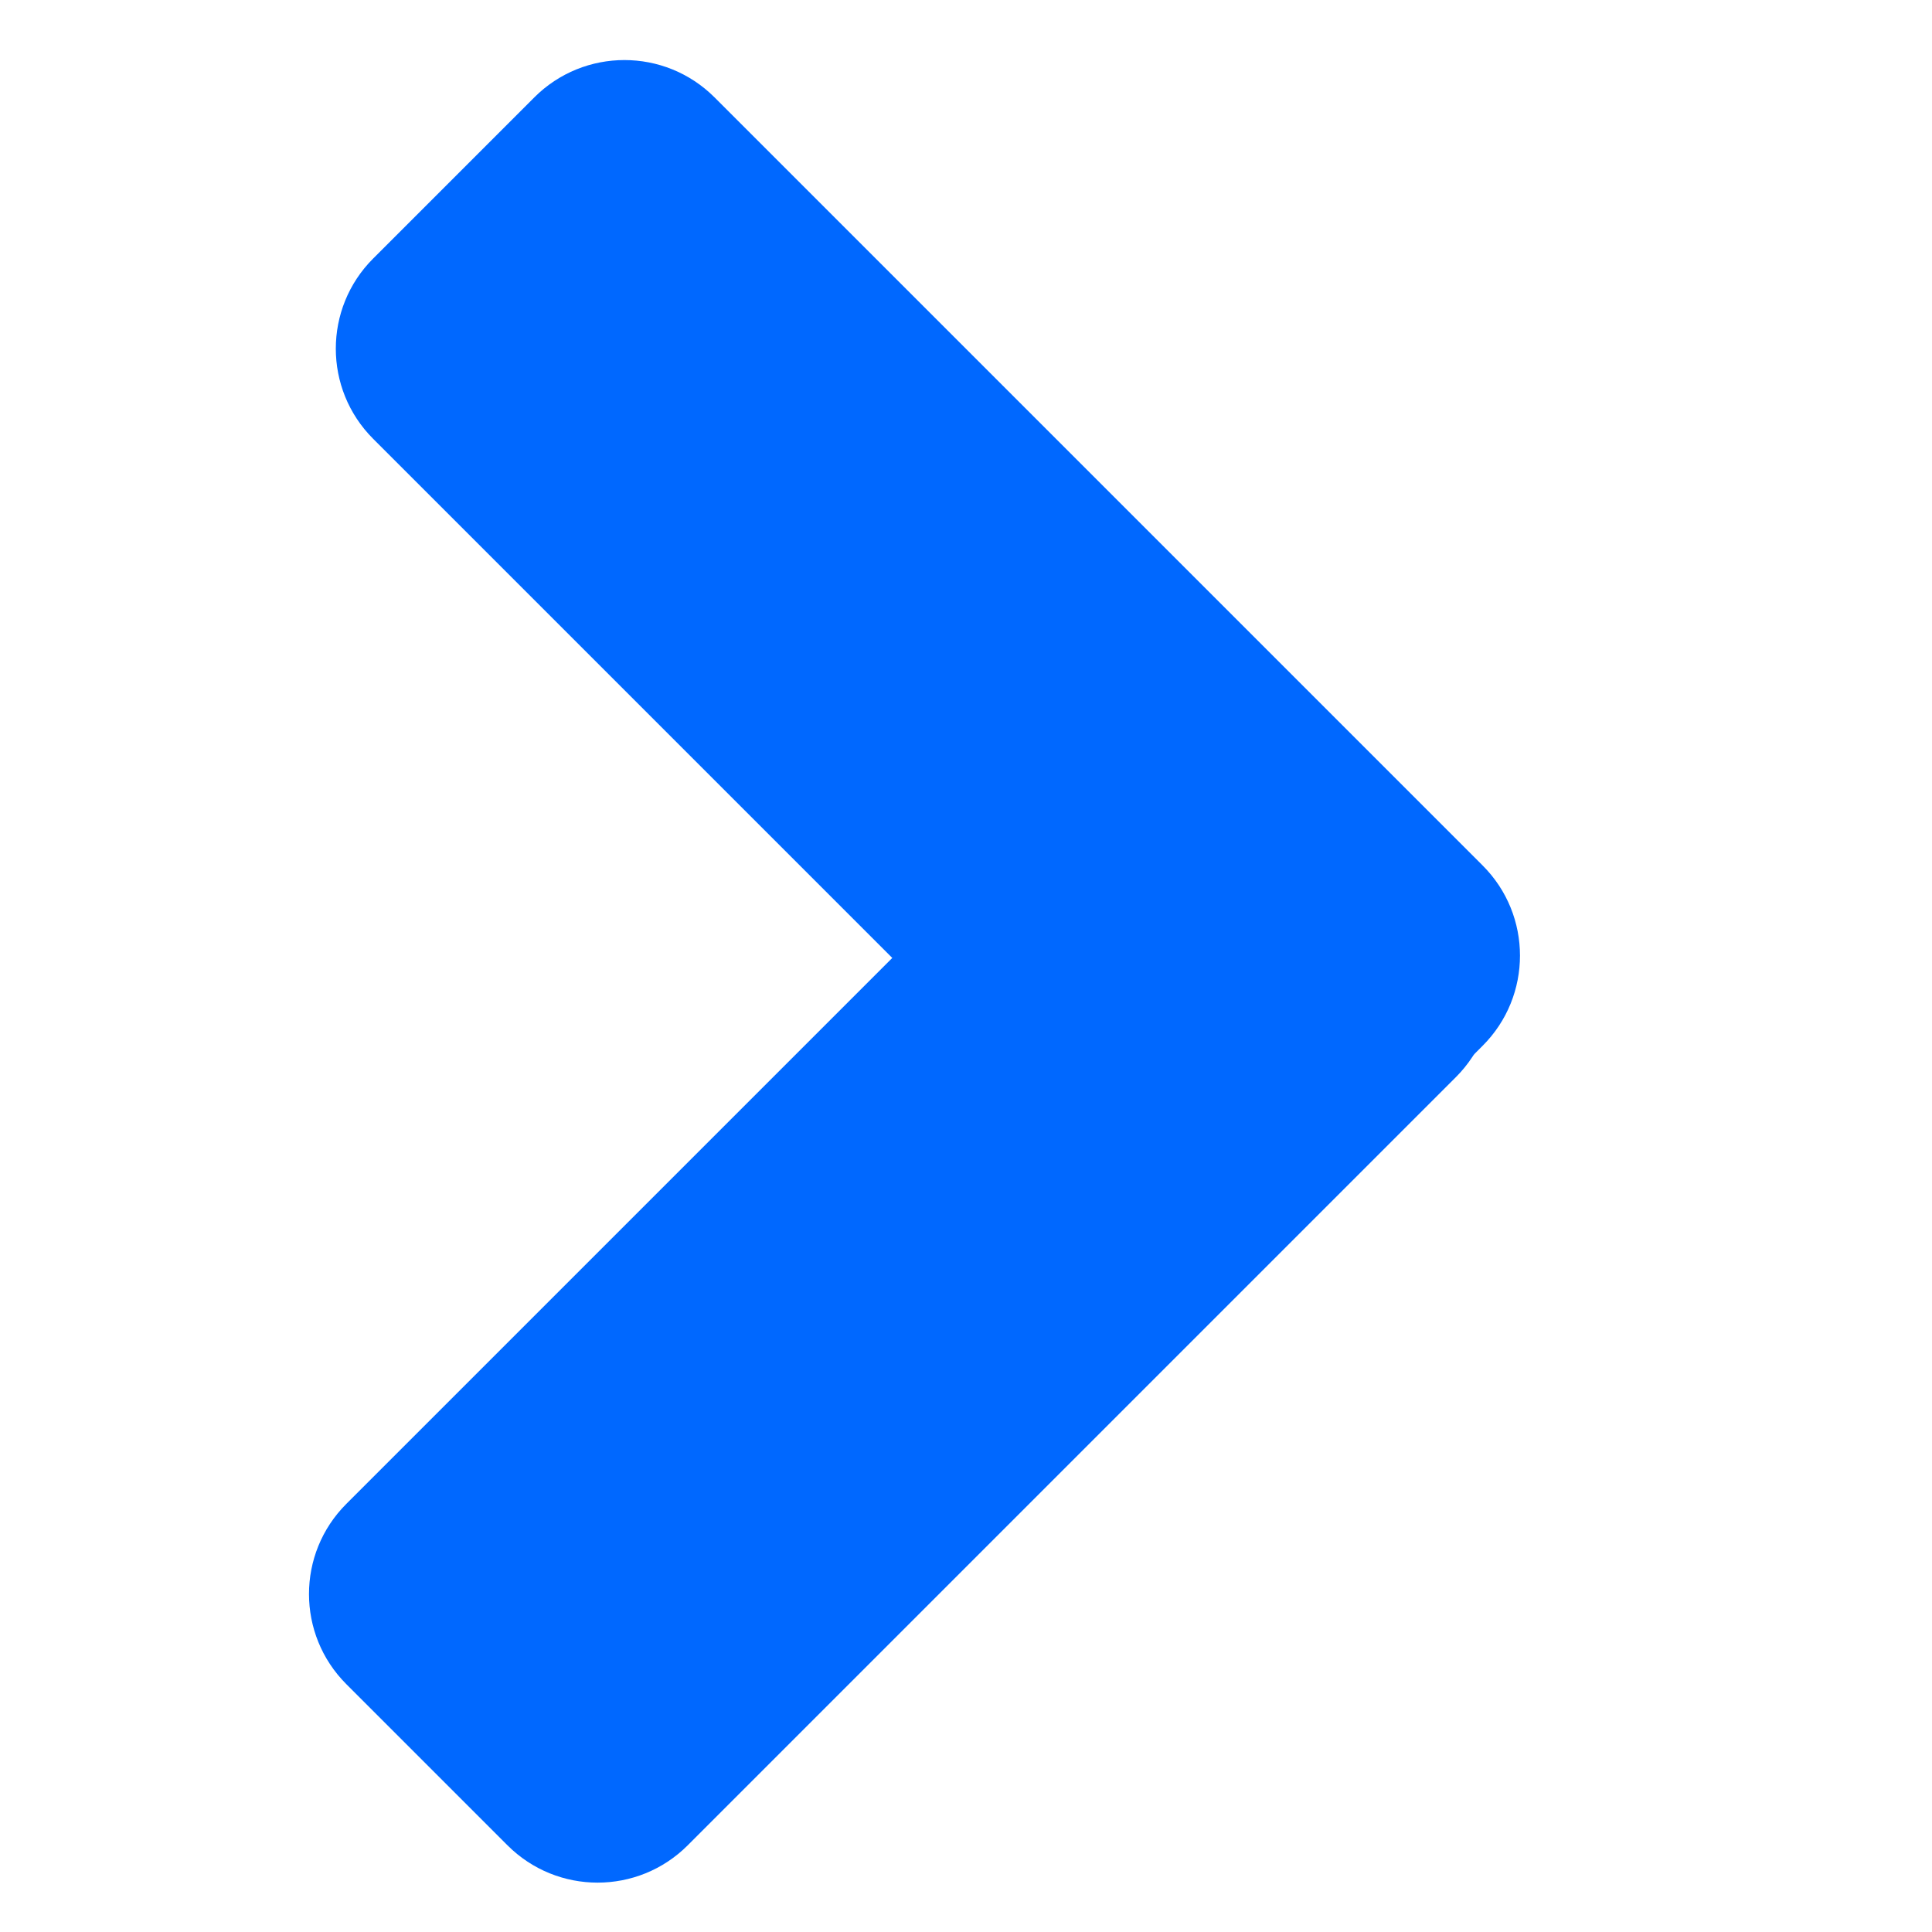
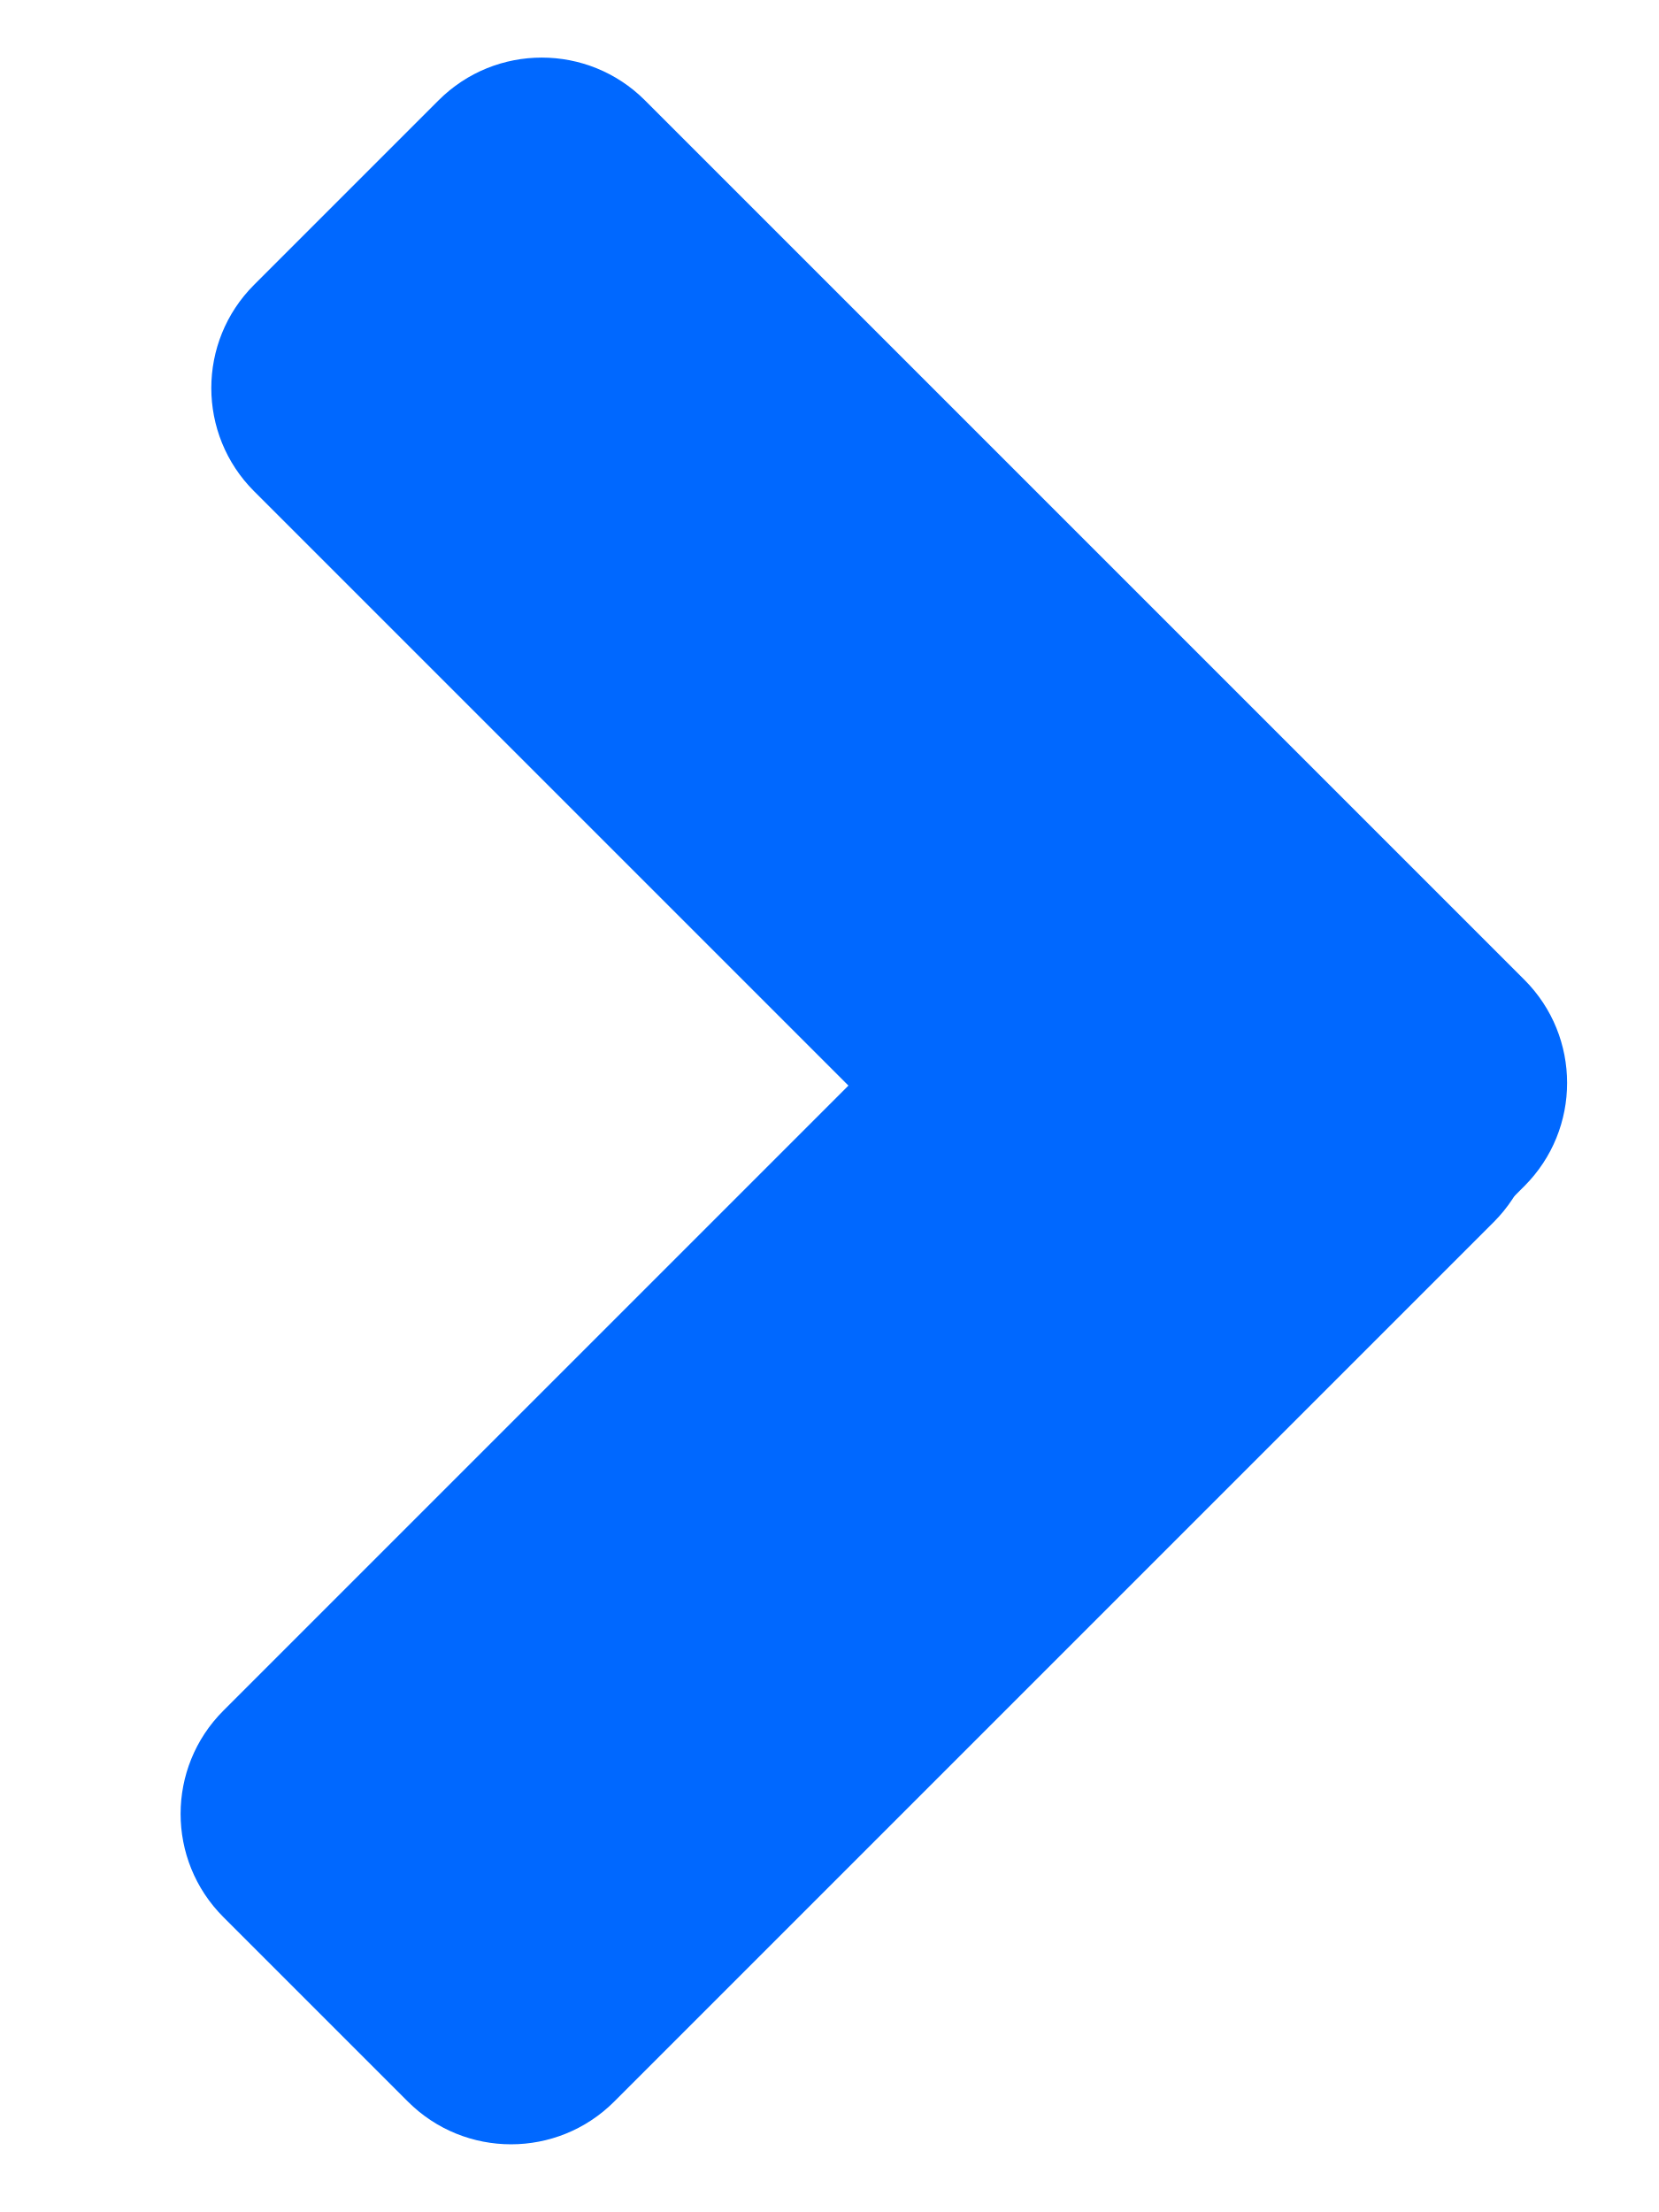
- <svg xmlns="http://www.w3.org/2000/svg" width="400" height="400" id="svg4732" version="1.1">
+ <svg xmlns="http://www.w3.org/2000/svg" width="300" height="400" id="svg4732" version="1.1">
  <defs id="defs4734">
    </defs>
  <g id="layer1" transform="translate(0,-652.3622)">
    <g id="g4759">
-       <rect style="fill:#0068ff;fill-opacity:1;fill-rule:nonzero;stroke:none" id="rect9802" width="277.677" height="99.964" x="-831.445" y="370.938" transform="matrix(-0.7071068,-0.7071068,-0.7071068,0.7071068,0,0)" rx="26.389" ry="26.389" />
-       <rect style="fill:#0068ff;fill-opacity:1;fill-rule:nonzero;stroke:none" id="rect9802-0" width="277.677" height="99.964" x="379.469" y="-832.123" transform="matrix(-0.7071068,0.7071068,-0.7071068,-0.7071068,0,0)" rx="26.389" ry="26.389" />
+       <g id="g3765" transform="translate(-31.31473,-2.020305)">
+         <rect ry="26.389" rx="26.389" transform="matrix(-0.7071068,-0.7071068,-0.7071068,0.7071068,0,0)" y="370.938" x="-831.445" height="99.964" width="277.677" id="rect9802" style="fill:#0068ff;fill-opacity:1;fill-rule:nonzero;stroke:none" />
+         <rect ry="26.389" rx="26.389" transform="matrix(-0.7071068,0.7071068,-0.7071068,-0.7071068,0,0)" y="-832.123" x="379.469" height="99.964" width="277.677" id="rect9802-0" style="fill:#0068ff;fill-opacity:1;fill-rule:nonzero;stroke:none" />
+       </g>
    </g>
  </g>
</svg>
